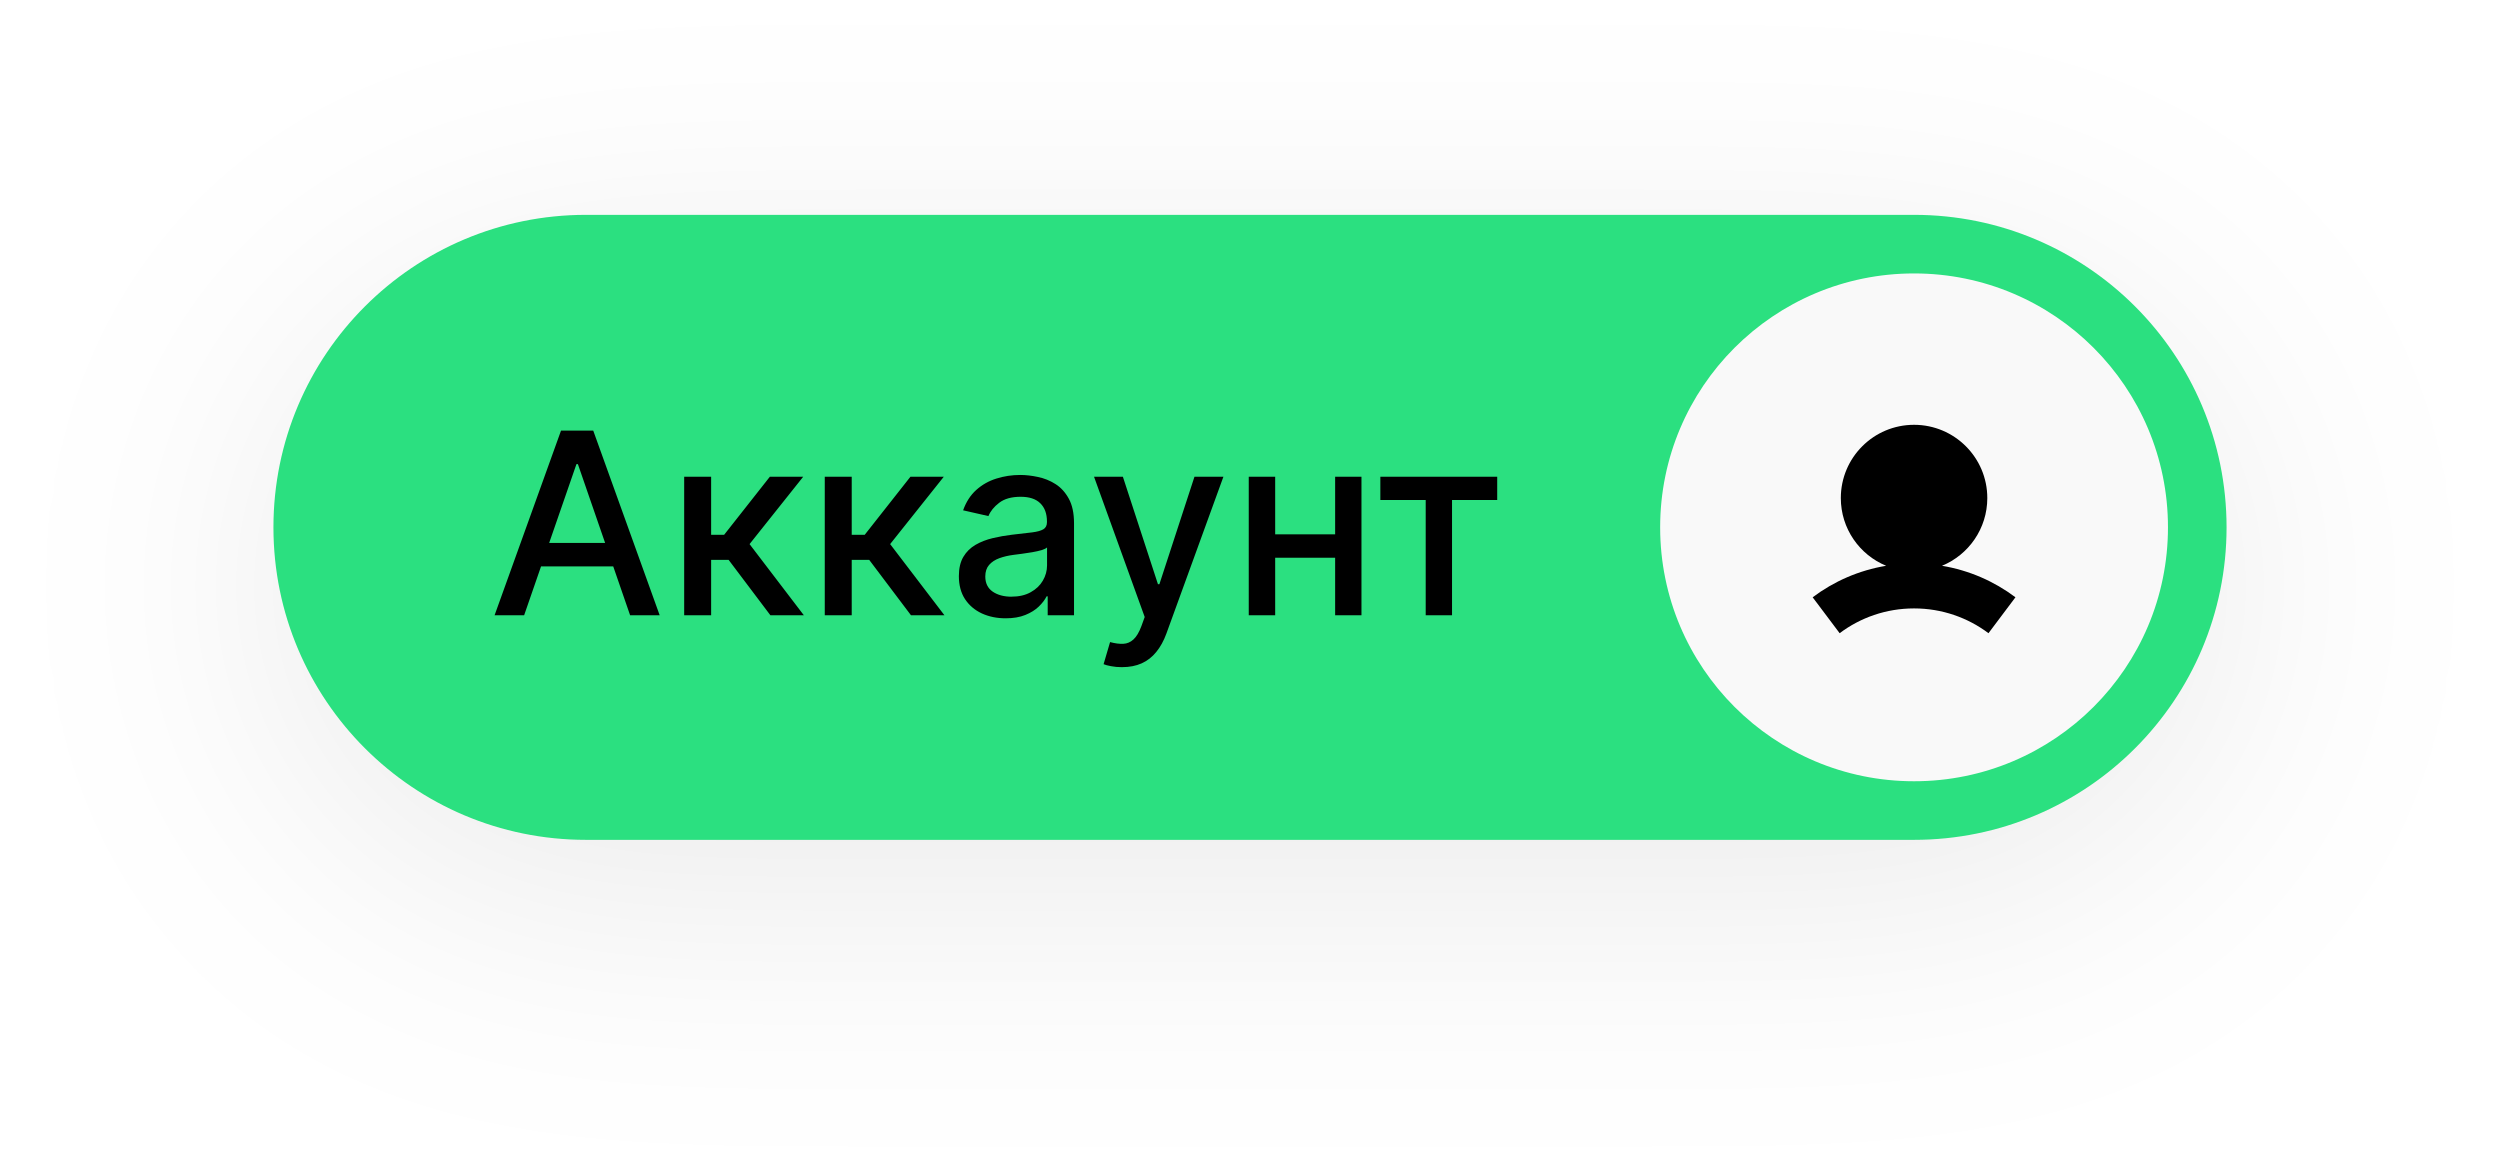
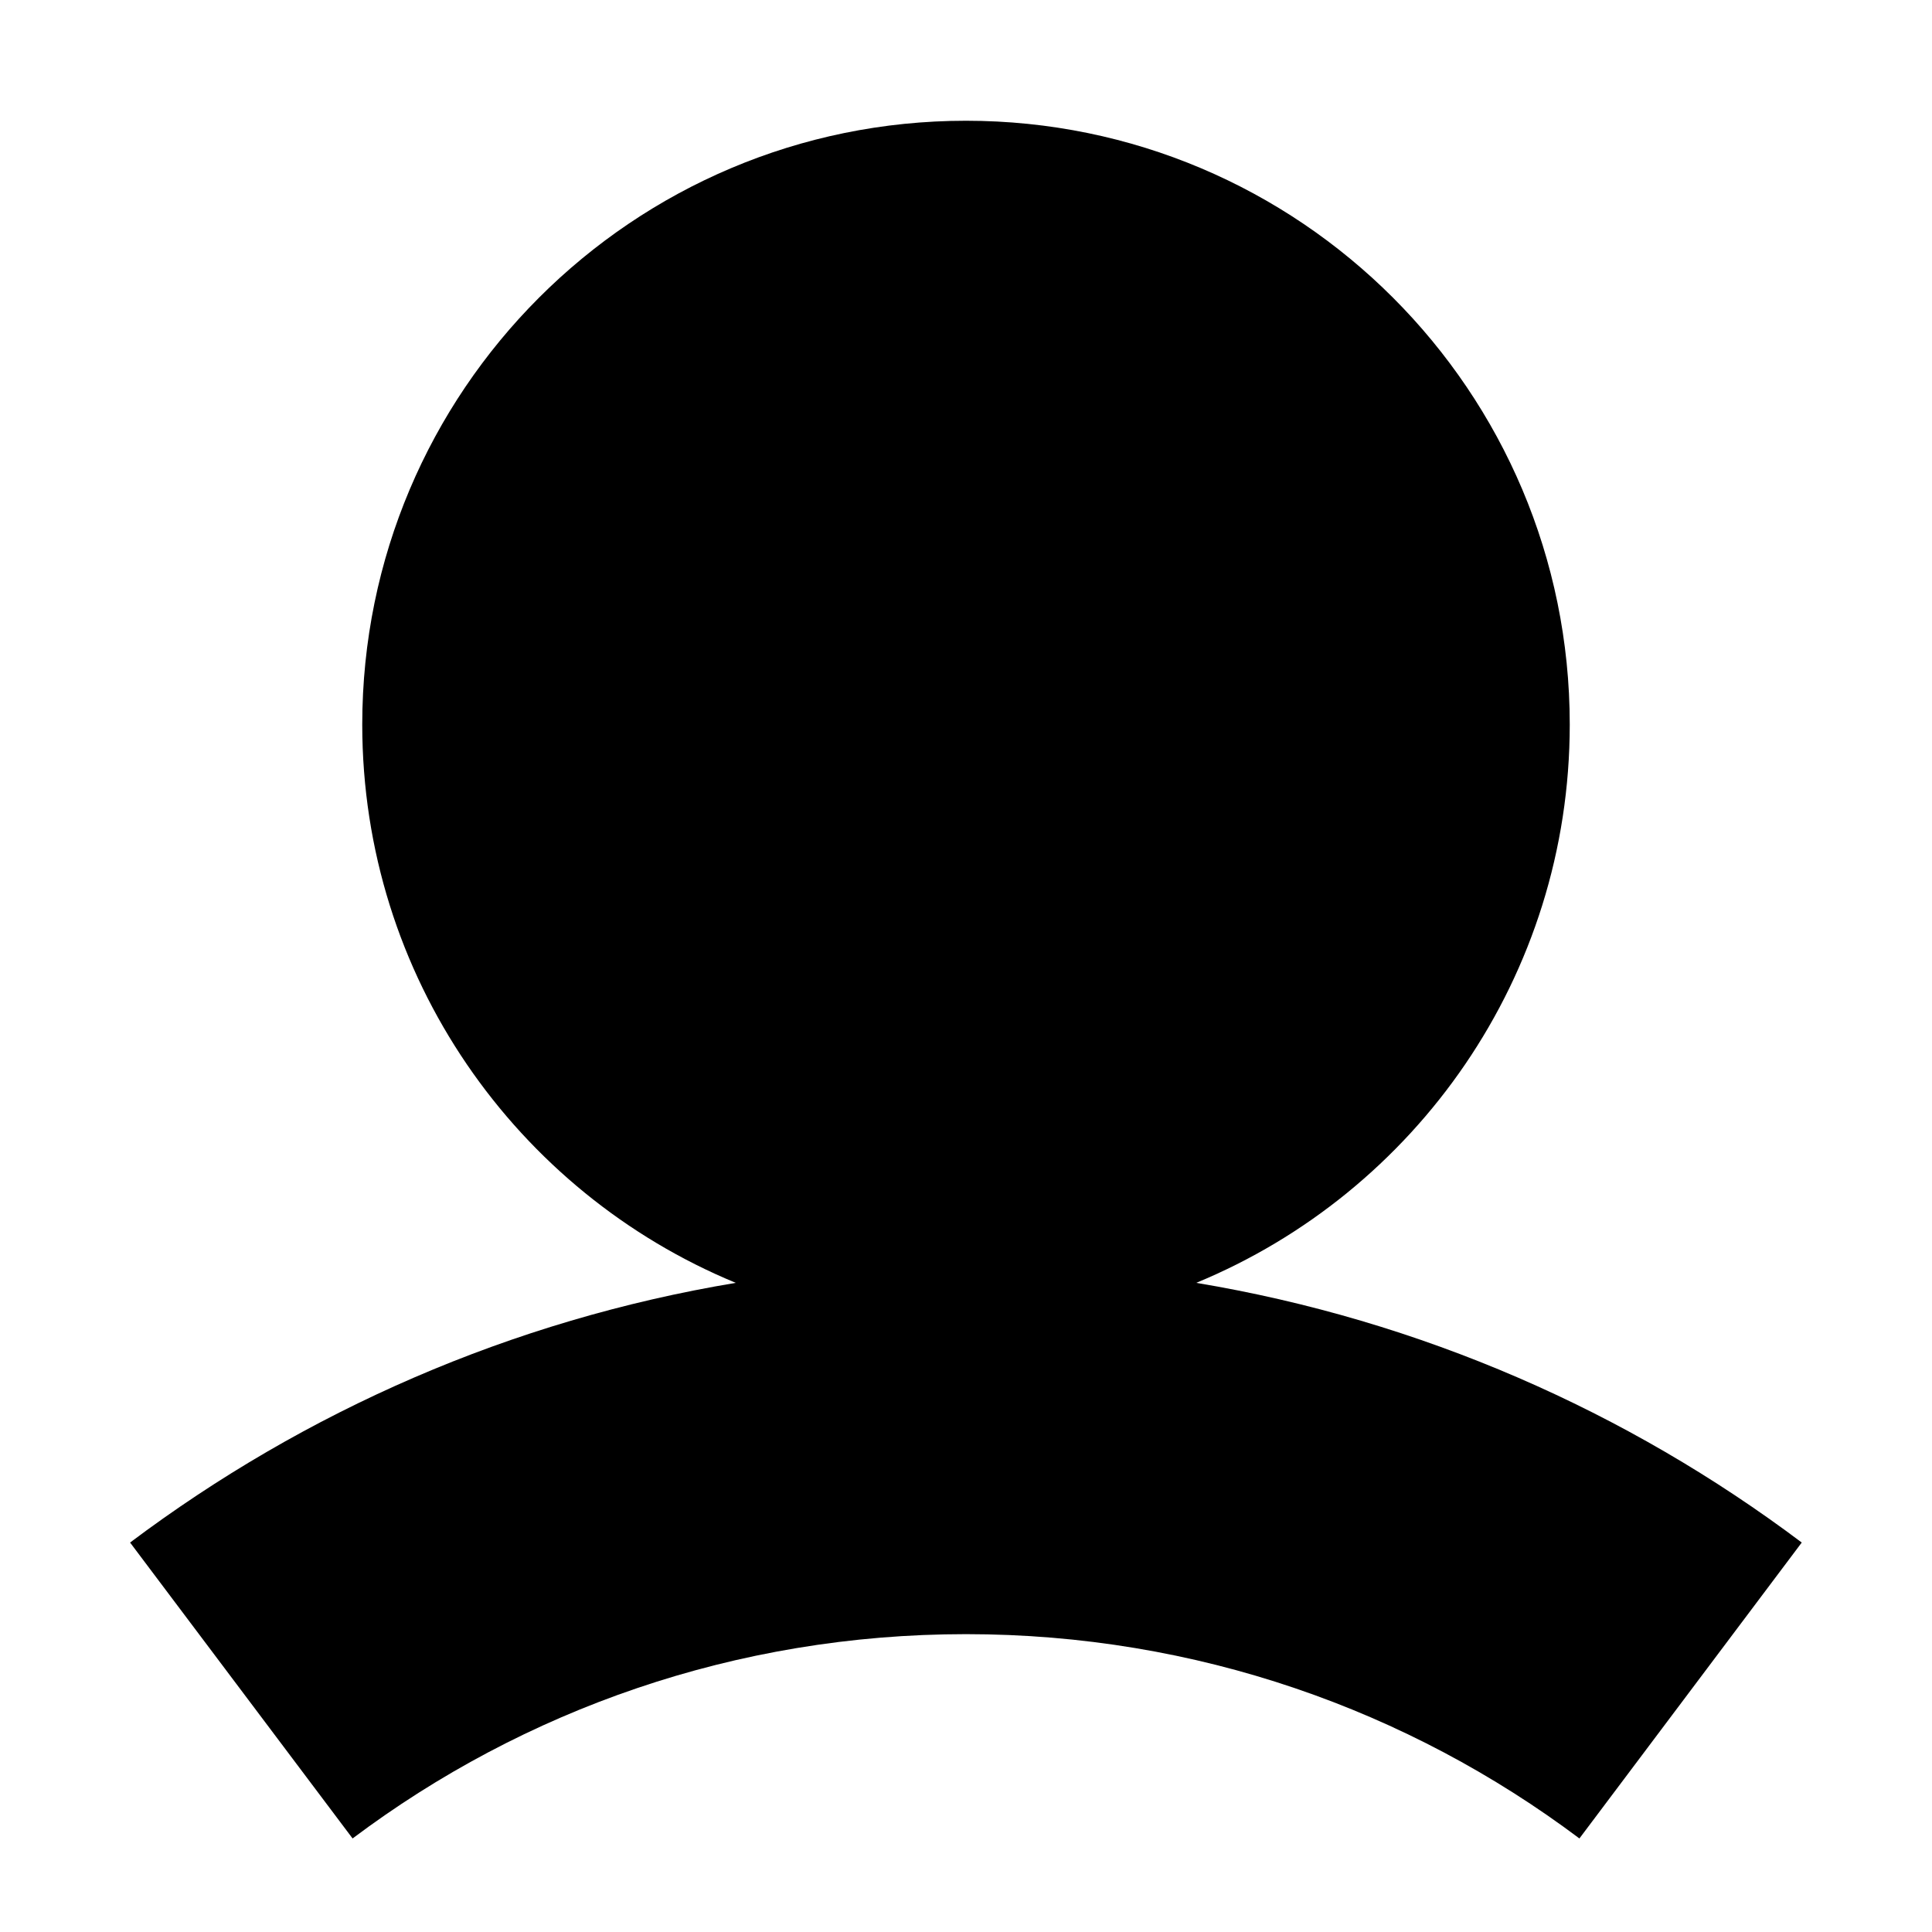
- <svg xmlns="http://www.w3.org/2000/svg" fill="none" viewBox="0 0 128 60">
-   <g filter="url(#a)">
-     <rect x="14" y="11" width="100" height="32" rx="16" fill="#2BE080" />
-   </g>
-   <path d="m26.837 31.5h-1.514l3.402-9.454h1.648l3.402 9.454h-1.514l-2.673-7.737h-0.074l-2.678 7.737zm0.254-3.702h4.912v1.2h-4.912v-1.2zm7.939 3.702v-7.091h1.38v2.973h0.665l2.341-2.973h1.708l-2.747 3.449 2.779 3.642h-1.713l-2.137-2.834h-0.896v2.834h-1.38zm7.198 0v-7.091h1.38v2.973h0.665l2.341-2.973h1.708l-2.747 3.449 2.779 3.642h-1.713l-2.137-2.834h-0.896v2.834h-1.38zm9.262 0.157c-0.449 0-0.856-0.083-1.219-0.249-0.363-0.169-0.651-0.414-0.863-0.734-0.209-0.32-0.314-0.713-0.314-1.177 0-0.4 0.077-0.729 0.231-0.988s0.362-0.463 0.623-0.614 0.554-0.265 0.877-0.342c0.323-0.077 0.652-0.135 0.988-0.175 0.425-0.049 0.769-0.089 1.034-0.12 0.265-0.034 0.457-0.088 0.577-0.162 0.12-0.074 0.18-0.194 0.18-0.36v-0.032c0-0.403-0.114-0.716-0.342-0.937-0.225-0.222-0.56-0.332-1.006-0.332-0.465 0-0.831 0.103-1.099 0.309-0.265 0.203-0.448 0.429-0.549 0.679l-1.297-0.295c0.154-0.431 0.379-0.779 0.674-1.043 0.299-0.268 0.642-0.462 1.03-0.582 0.388-0.123 0.796-0.185 1.223-0.185 0.283 0 0.583 0.034 0.9 0.102 0.32 0.065 0.619 0.185 0.896 0.36 0.28 0.175 0.509 0.426 0.688 0.752 0.178 0.323 0.268 0.743 0.268 1.26v4.709h-1.348v-0.97h-0.055c-0.089 0.178-0.223 0.354-0.402 0.526-0.178 0.172-0.408 0.316-0.688 0.429-0.28 0.114-0.616 0.171-1.006 0.171zm0.3-1.108c0.382 0 0.708-0.075 0.979-0.226 0.274-0.151 0.482-0.348 0.623-0.591 0.145-0.246 0.217-0.509 0.217-0.789v-0.914c-0.049 0.049-0.145 0.095-0.286 0.139-0.139 0.04-0.297 0.075-0.475 0.106-0.178 0.028-0.352 0.054-0.522 0.079-0.169 0.021-0.311 0.04-0.425 0.055-0.268 0.034-0.512 0.091-0.734 0.171-0.218 0.08-0.394 0.195-0.526 0.346-0.129 0.148-0.194 0.345-0.194 0.591 0 0.342 0.126 0.6 0.379 0.776 0.252 0.172 0.574 0.259 0.965 0.259zm5.656 3.61c-0.206 0-0.394-0.017-0.563-0.051-0.169-0.031-0.295-0.065-0.379-0.102l0.332-1.131c0.252 0.068 0.477 0.097 0.674 0.088 0.197-0.009 0.371-0.083 0.522-0.222 0.154-0.139 0.289-0.365 0.406-0.679l0.171-0.471-2.595-7.183h1.477l1.796 5.503h0.074l1.796-5.503h1.482l-2.922 8.037c-0.135 0.369-0.308 0.682-0.517 0.937-0.209 0.259-0.459 0.452-0.748 0.582s-0.625 0.194-1.006 0.194zm11.296-6.8v1.196h-3.841v-1.196h3.841zm-3.453-2.95v7.091h-1.353v-7.091h1.353zm4.418 0v7.091h-1.348v-7.091h1.348zm0.967 1.191v-1.191h5.983v1.191h-2.313v5.9h-1.348v-5.9h-2.322z" fill="#000" />
-   <rect x="85" y="14" width="26" height="26" rx="13" fill="#F9F9F9" />
-   <path d="m99.43 28.968c1.362-0.562 2.32-1.903 2.32-3.468 0-2.071-1.679-3.75-3.75-3.75-2.071 0-3.75 1.679-3.75 3.75 0 1.565 0.958 2.906 2.32 3.468-1.395 0.232-2.678 0.798-3.762 1.613l1.382 1.839c1.061-0.797 2.379-1.269 3.81-1.269 1.431 0 2.748 0.472 3.81 1.269l1.381-1.839c-1.084-0.815-2.367-1.381-3.761-1.613z" clip-rule="evenodd" fill="#000" fill-rule="evenodd" />
-   <defs>
-     <filter id="a" x="0" y="0" width="128" height="60" color-interpolation-filters="sRGB" filterUnits="userSpaceOnUse">
-       <feFlood flood-opacity="0" result="BackgroundImageFix" />
-       <feColorMatrix in="SourceAlpha" result="hardAlpha" values="0 0 0 0 0 0 0 0 0 0 0 0 0 0 0 0 0 0 127 0" />
-       <feOffset dy="3" />
-       <feGaussianBlur stdDeviation="7" />
-       <feColorMatrix values="0 0 0 0 0 0 0 0 0 0 0 0 0 0 0 0 0 0 0.08 0" />
-       <feBlend in2="BackgroundImageFix" result="effect1_dropShadow_68508_32" />
-       <feBlend in="SourceGraphic" in2="effect1_dropShadow_68508_32" result="shape" />
-     </filter>
-   </defs>
+ <svg xmlns="http://www.w3.org/2000/svg" width="12" height="12" viewBox="0 0 12 12" fill="none">
+   <path fill-rule="evenodd" clip-rule="evenodd" d="M7.43 7.968C8.792 7.406 9.75 6.065 9.75 4.5C9.75 2.429 8.071 0.75 6 0.75C3.929 0.75 2.25 2.429 2.25 4.5C2.25 6.065 3.208 7.406 4.57 7.968C3.175 8.2 1.893 8.766 0.808 9.581L2.19 11.419C3.251 10.622 4.569 10.15 6 10.15C7.431 10.15 8.748 10.622 9.81 11.419L11.191 9.581C10.107 8.766 8.824 8.2 7.43 7.968Z" fill="black" />
</svg>
